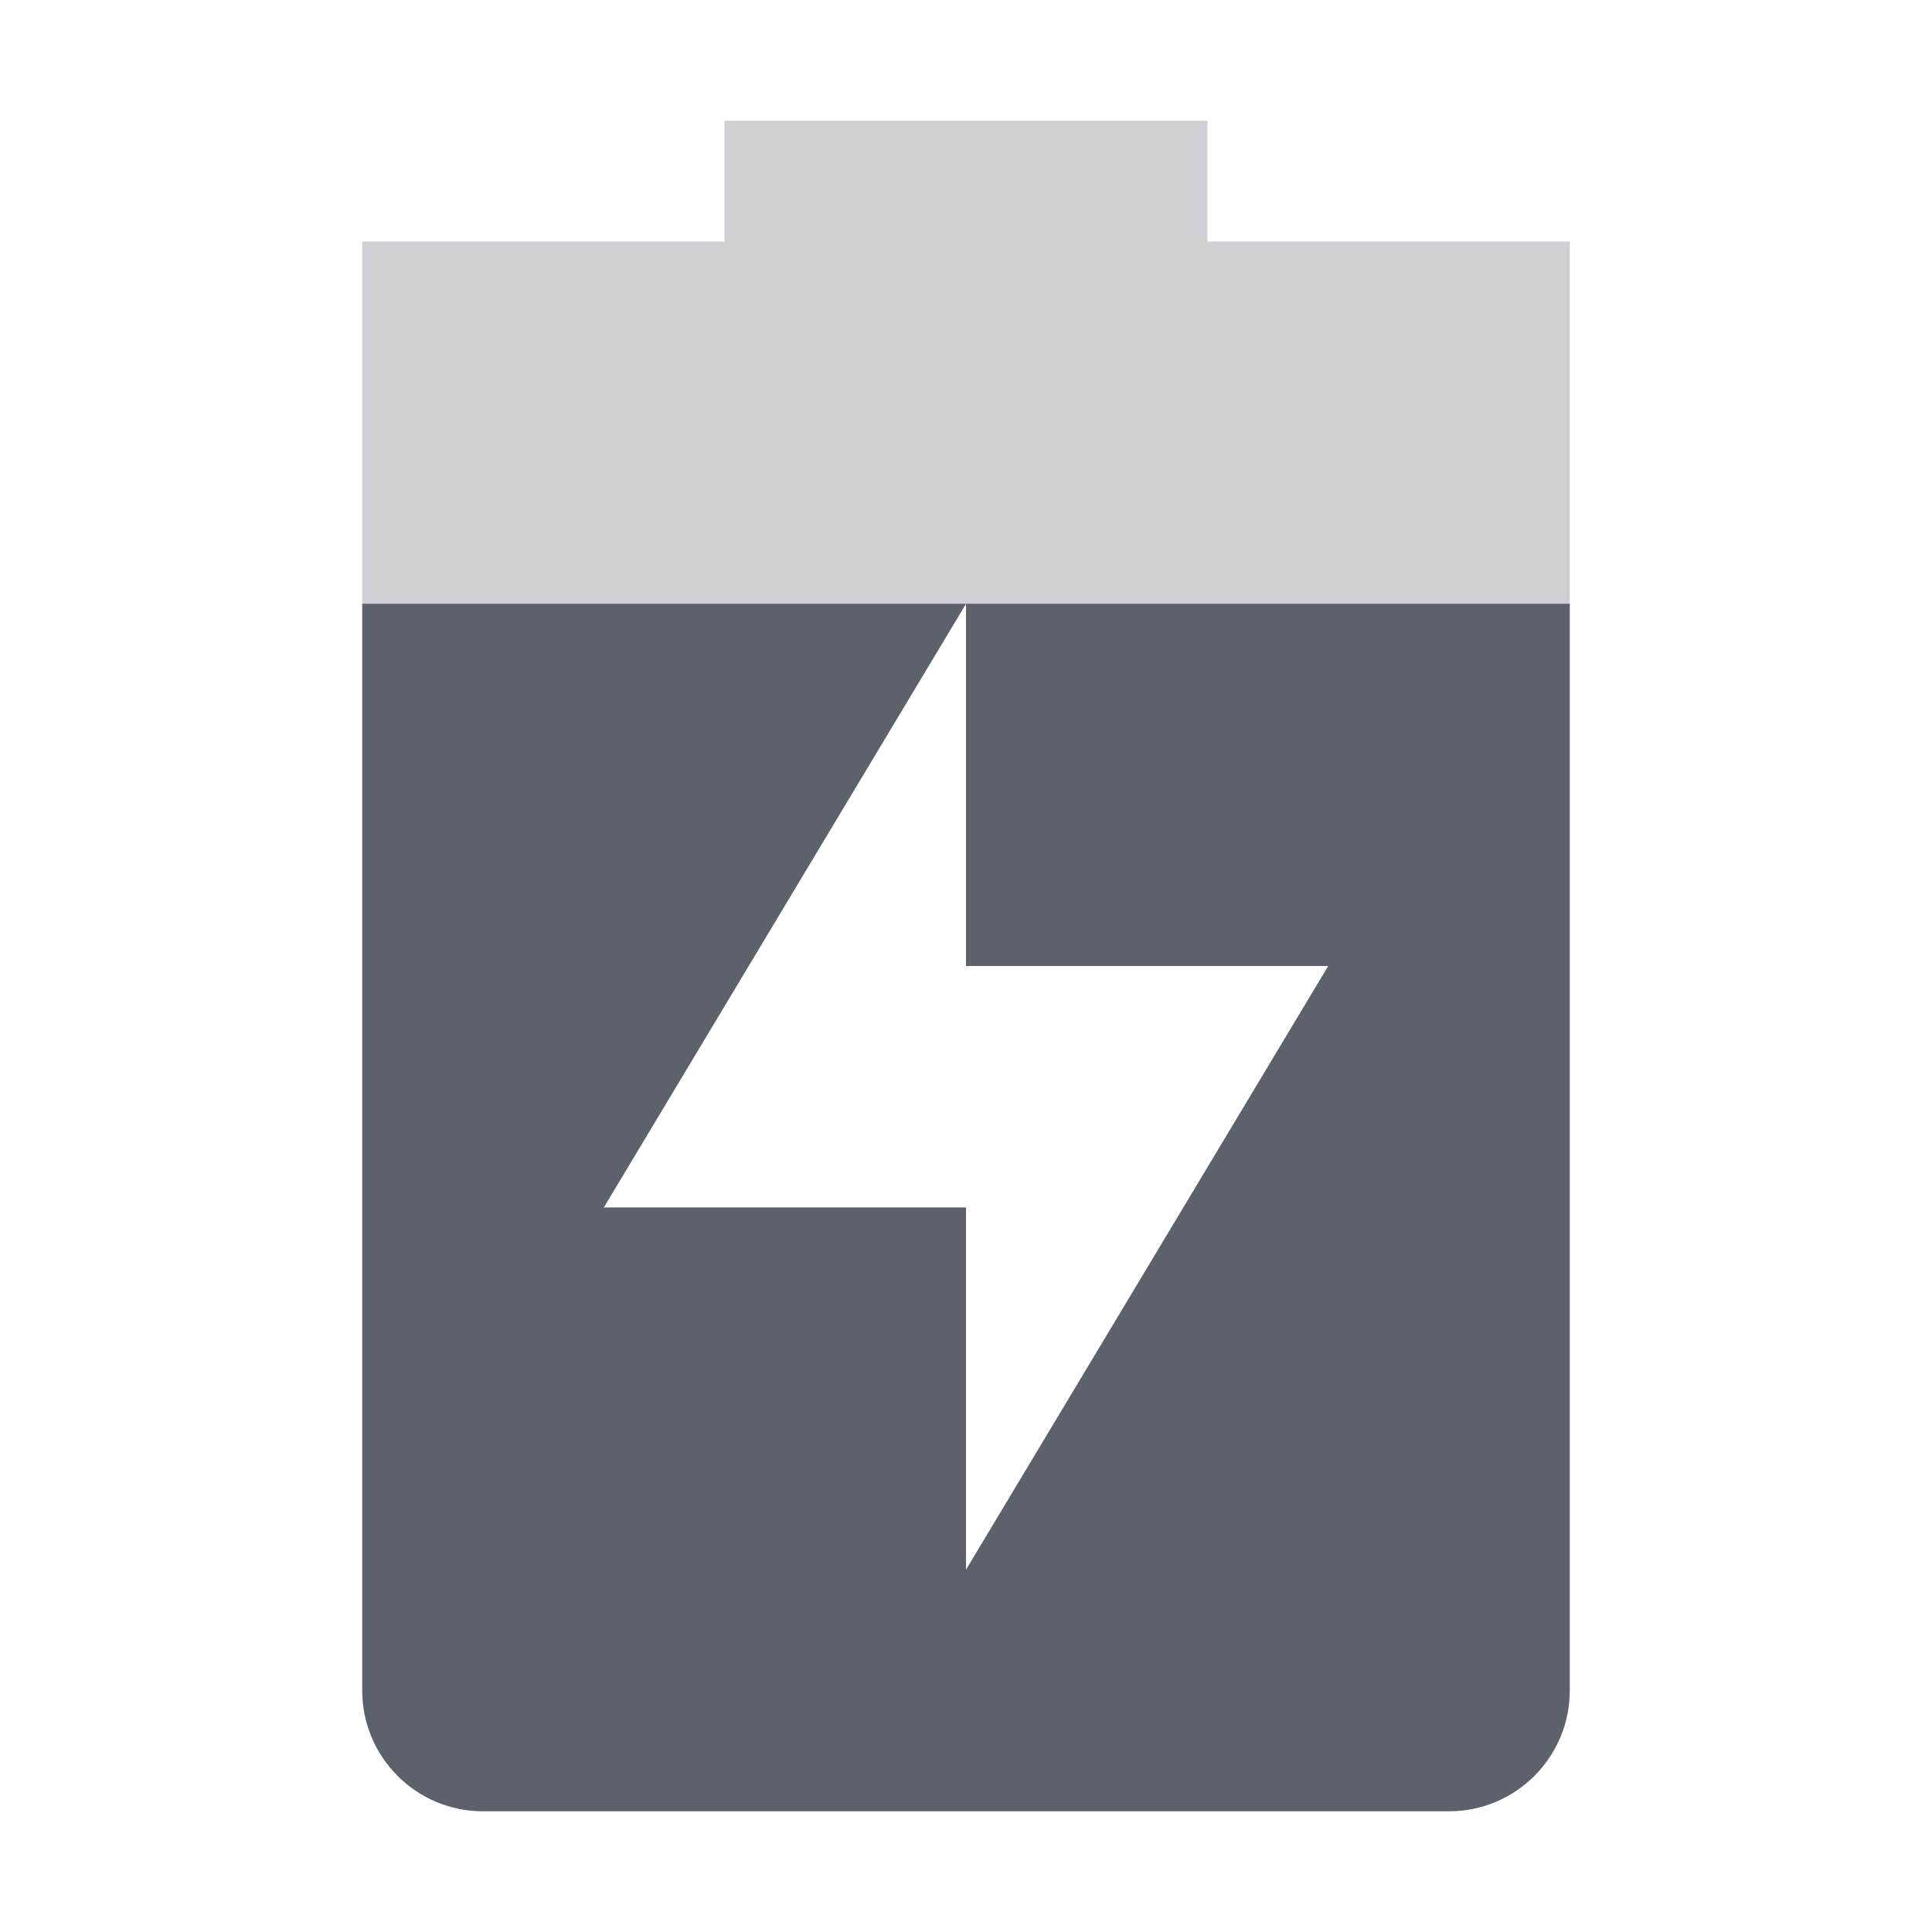
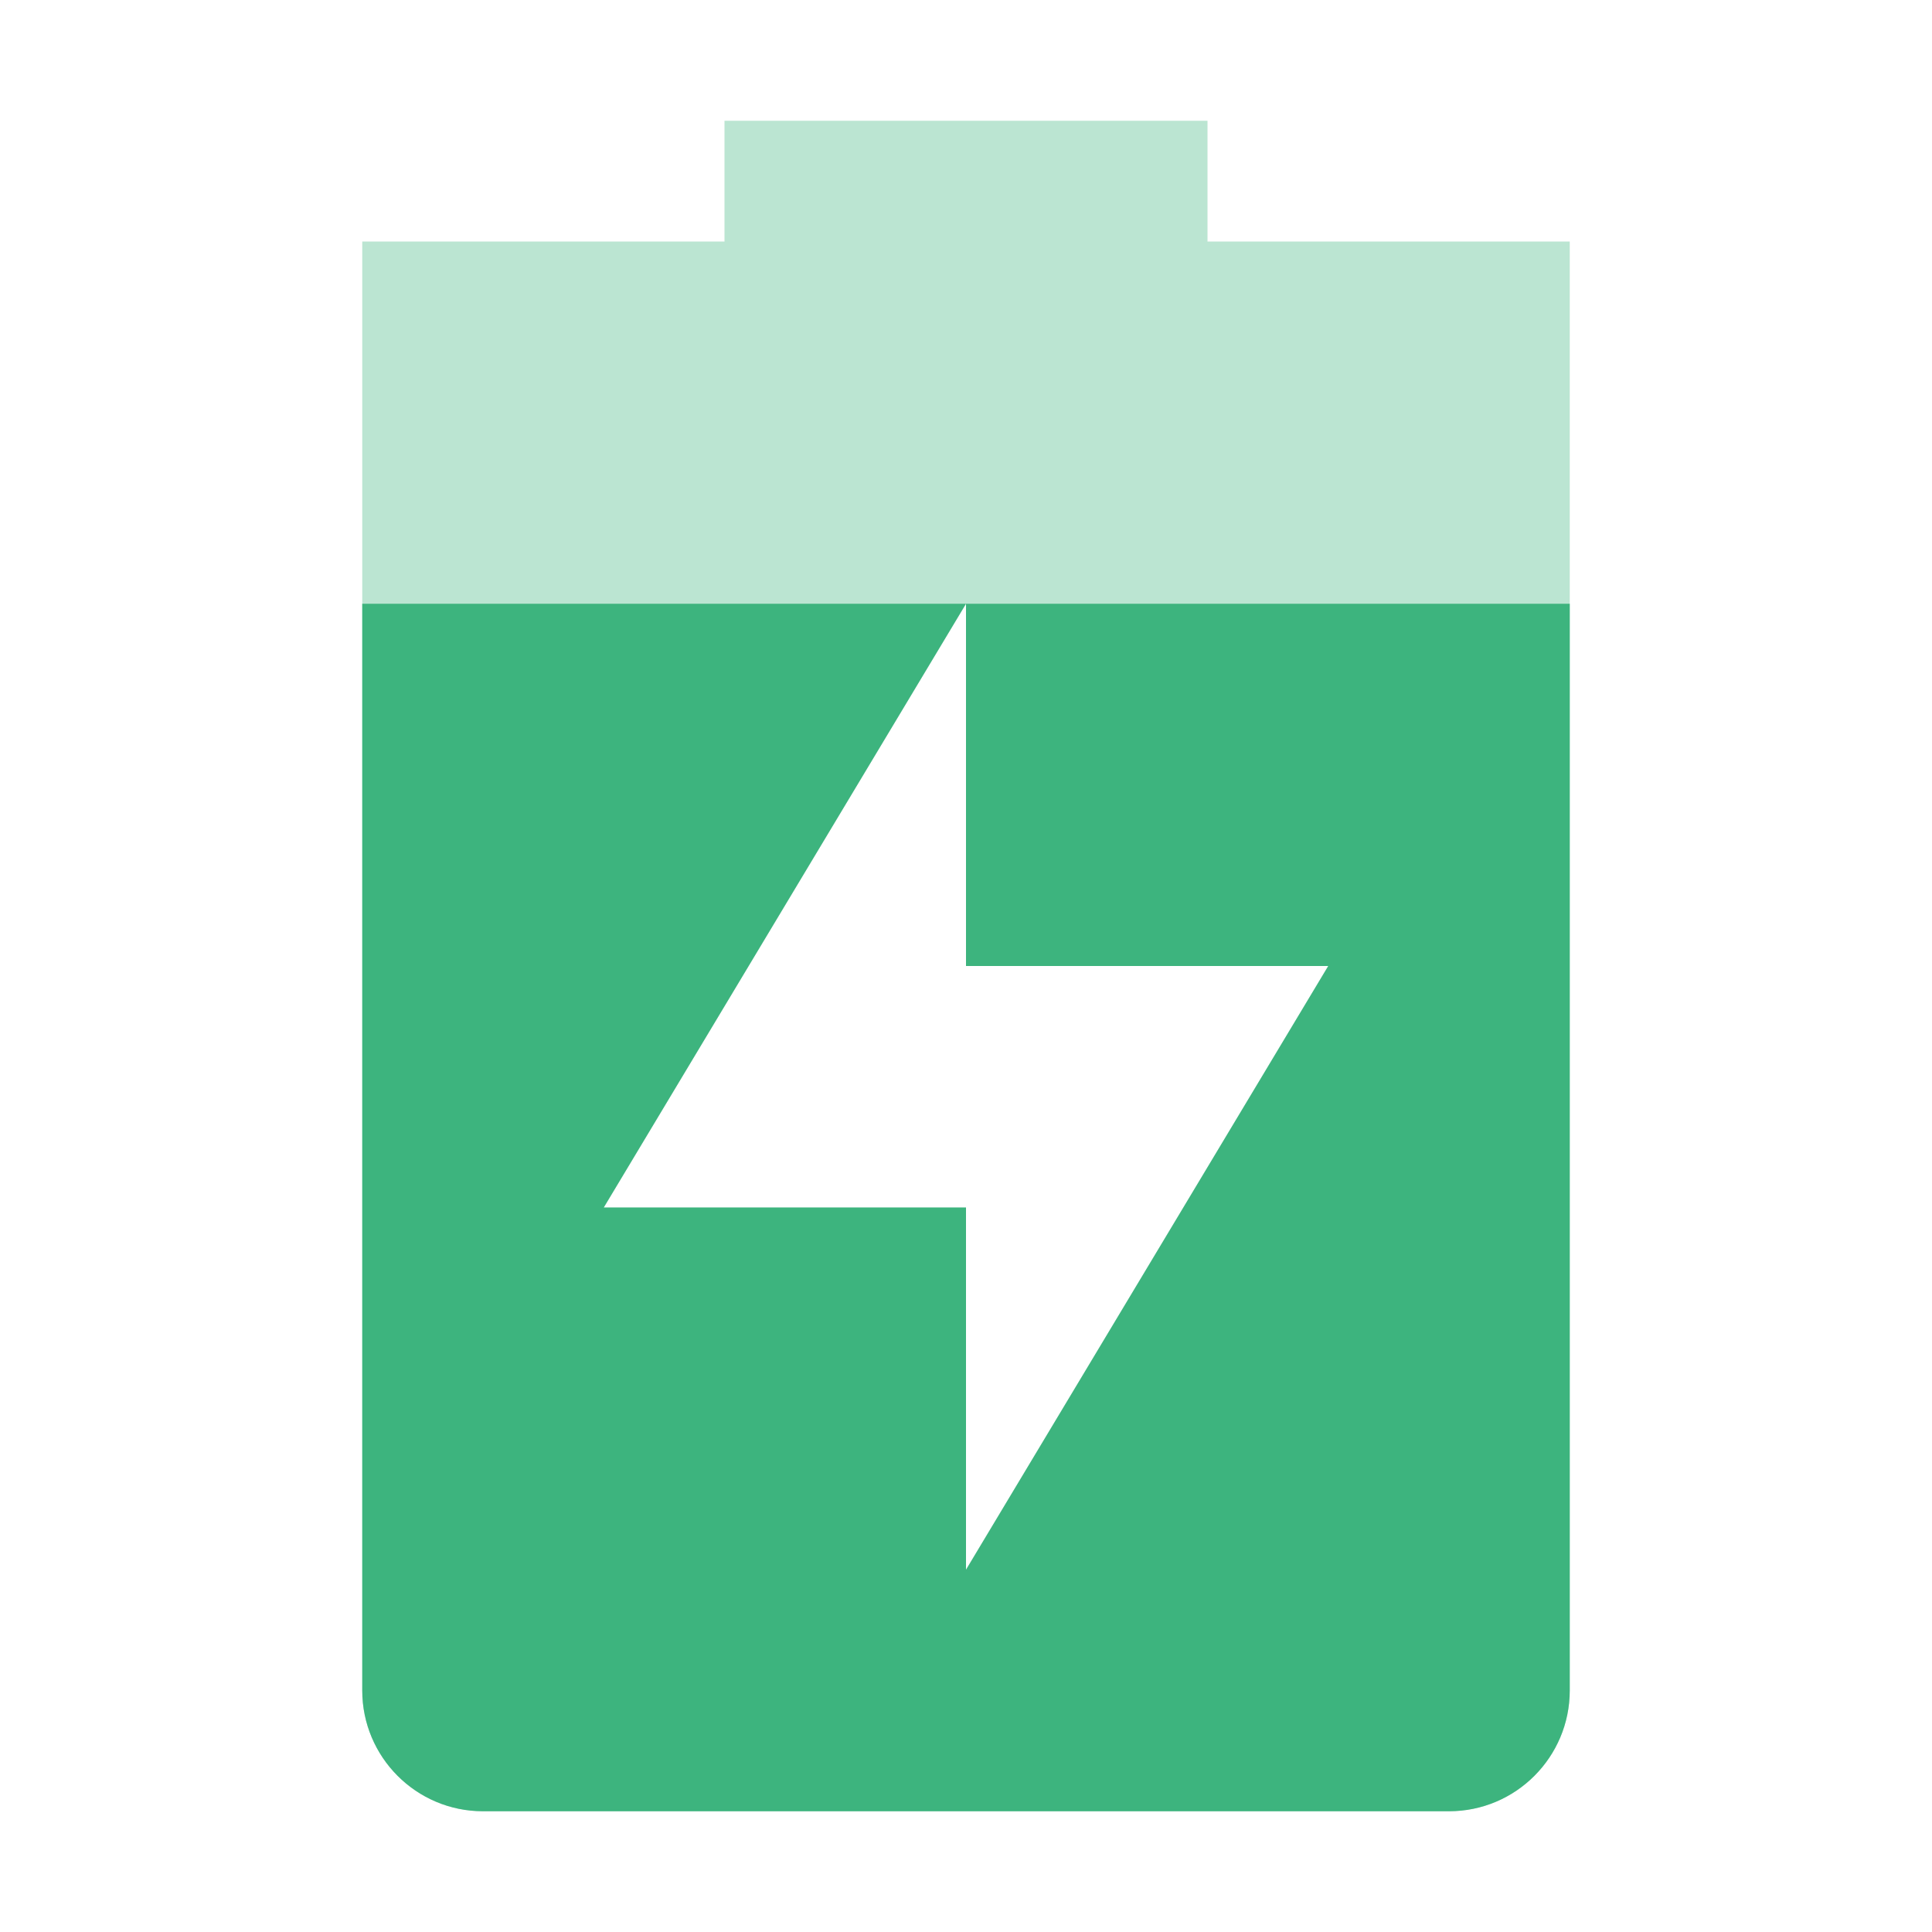
<svg xmlns="http://www.w3.org/2000/svg" width="16" height="16" version="1.1">
-   <path style="opacity:0.3;fill:#5c616c" d="M 6,1 V 2 H 3 V 14 C 3,14.55 3.446,15 4,15 H 12 C 12.554,15 13,14.55 13,14 V 2 H 10 V 1 Z M 8,5 V 8 H 11 L 8,13 V 10 H 5 Z" />
-   <path style="fill:#5c616c" d="M 3 5 L 3 14 C 3 14.55 3.446 15 4 15 L 12 15 C 12.554 15 13 14.55 13 14 L 13 5 L 8 5 L 8 8 L 11 8 L 8 13 L 8 10 L 5 10 L 8 5 L 3 5 z" />
+   <path style="opacity:.35;fill:#3db47e" class="success" d="M 6,1 V 2 H 3 V 14 C 3,14.55 3.446,15 4,15 H 12 C 12.554,15 13,14.55 13,14 V 2 H 10 V 1 Z M 8,5 V 8 H 11 L 8,13 V 10 H 5 Z" />
+   <path style="fill:#3db47e" class="success" d="M 3 5 L 3 14 C 3 14.55 3.446 15 4 15 L 12 15 C 12.554 15 13 14.55 13 14 L 13 5 L 8 5 L 8 8 L 11 8 L 8 13 L 8 10 L 5 10 L 8 5 L 3 5 z" />
</svg>
